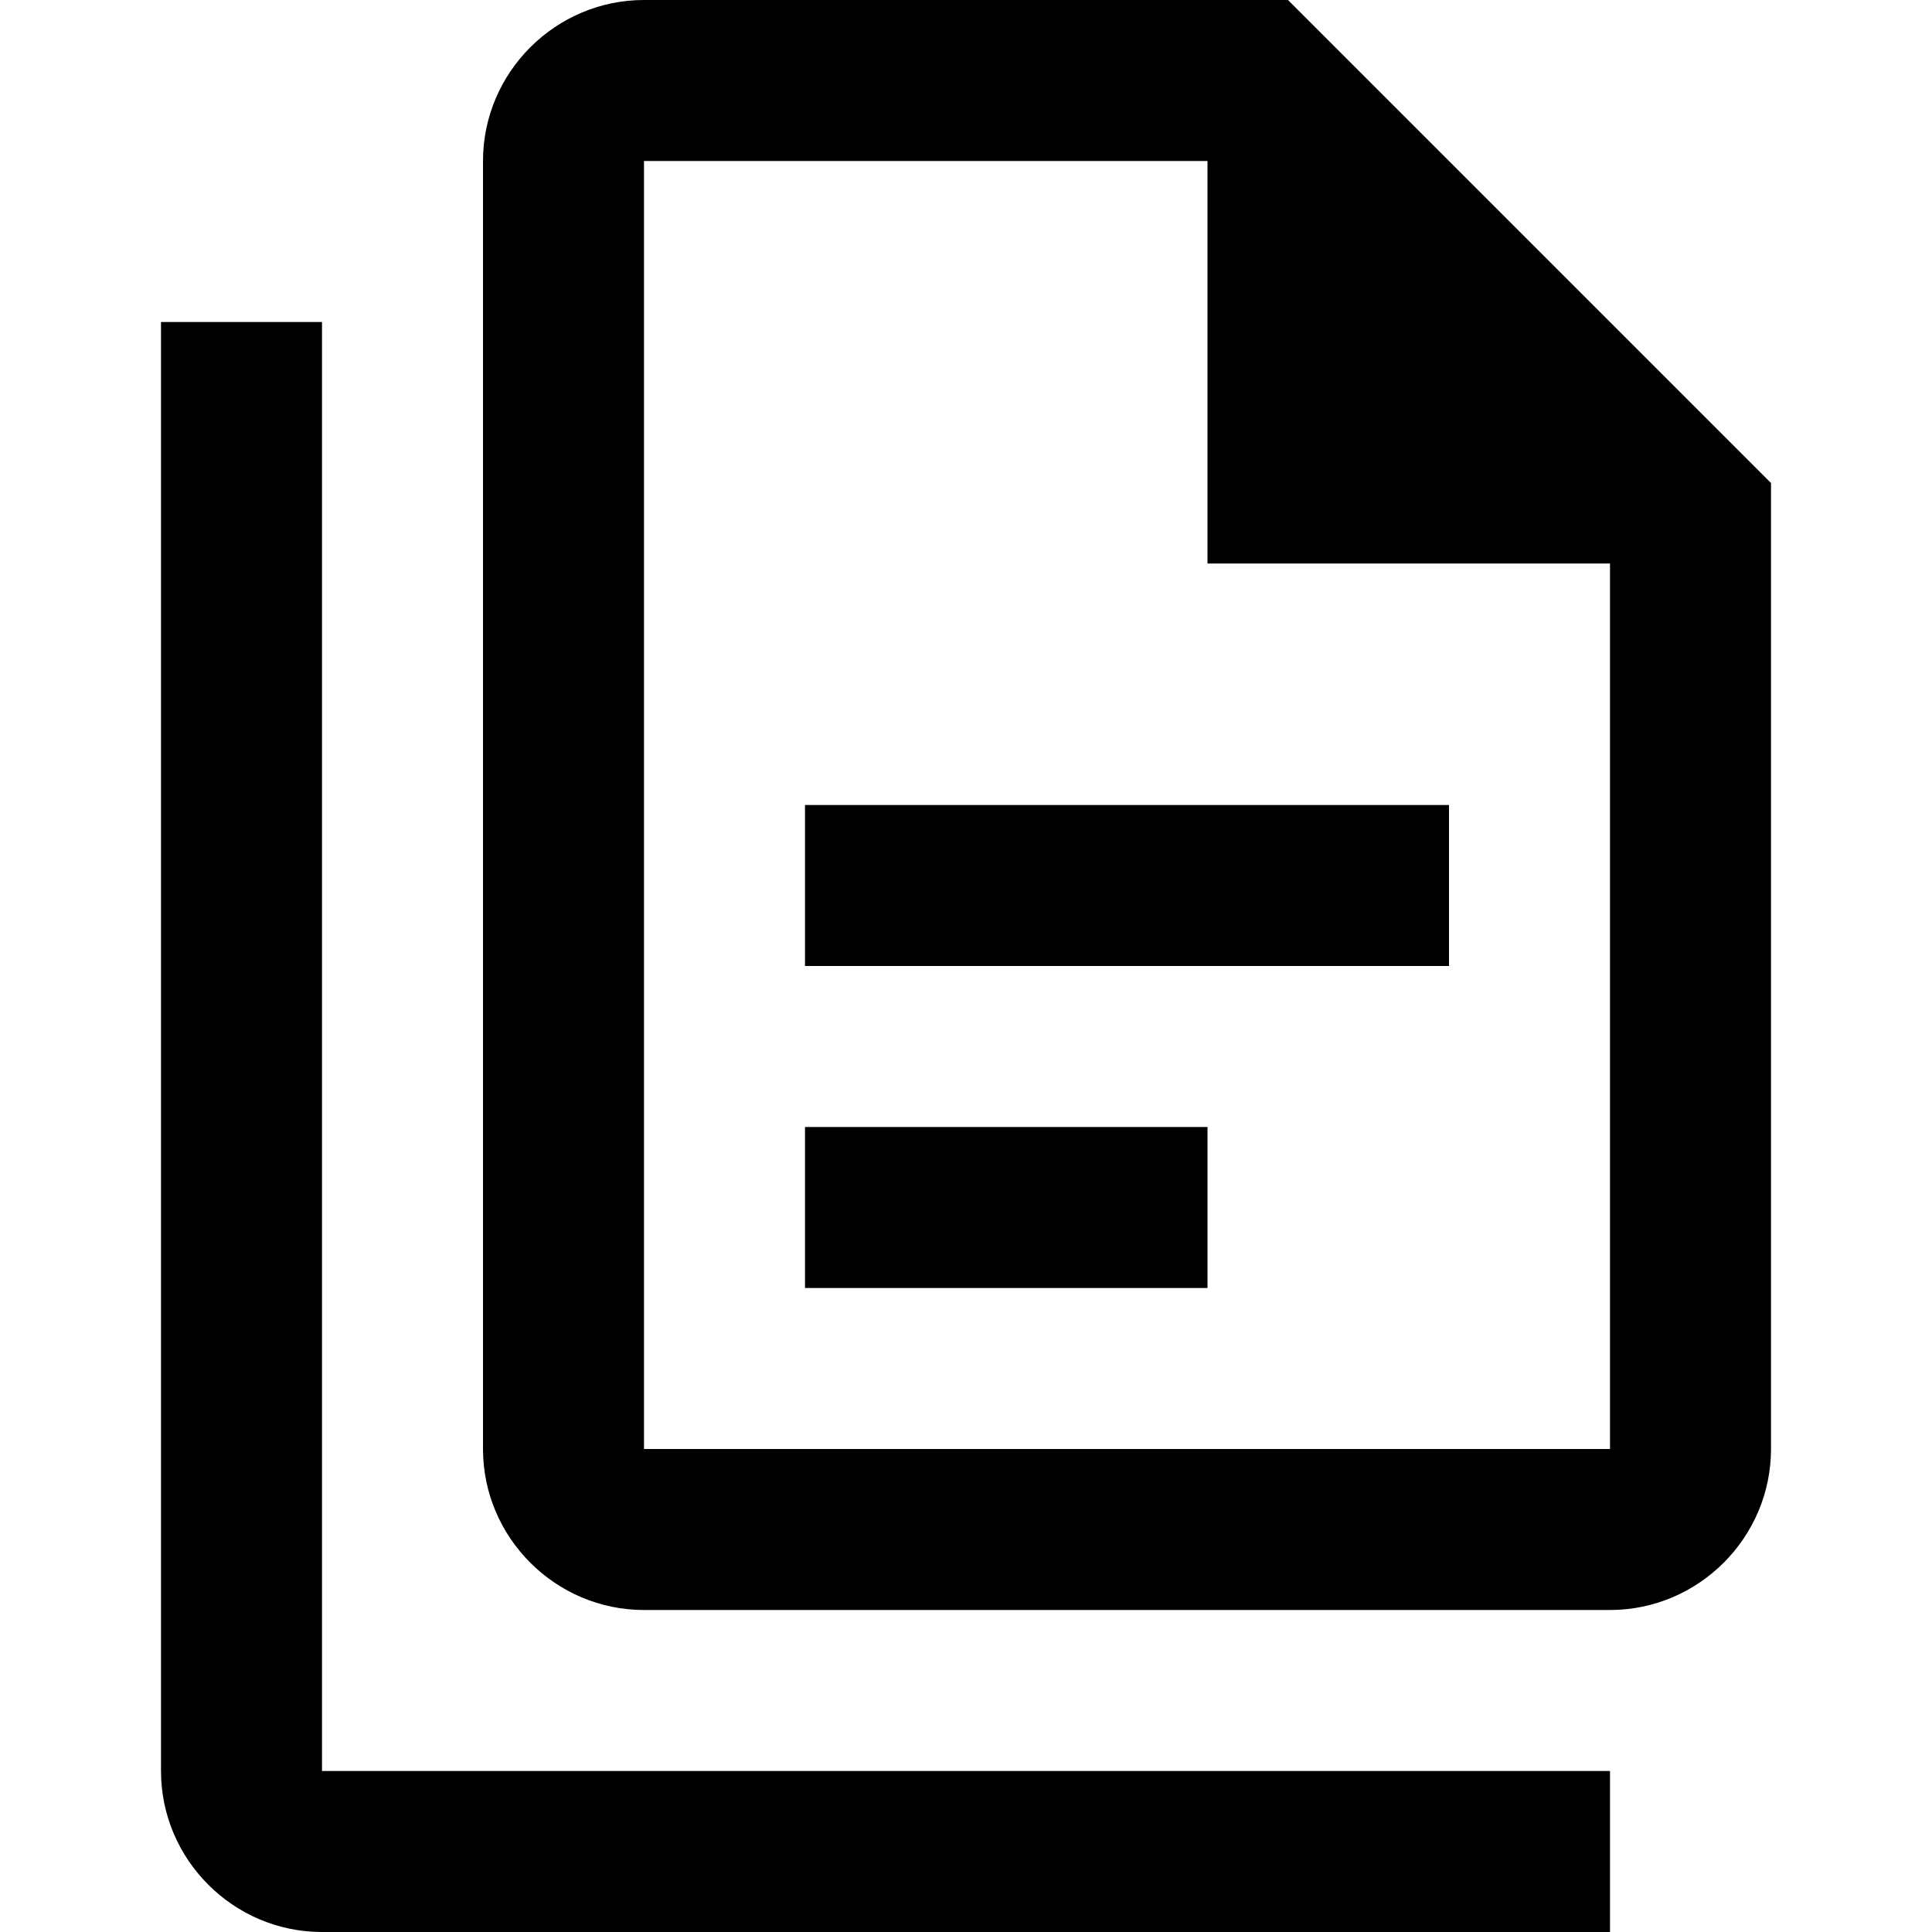
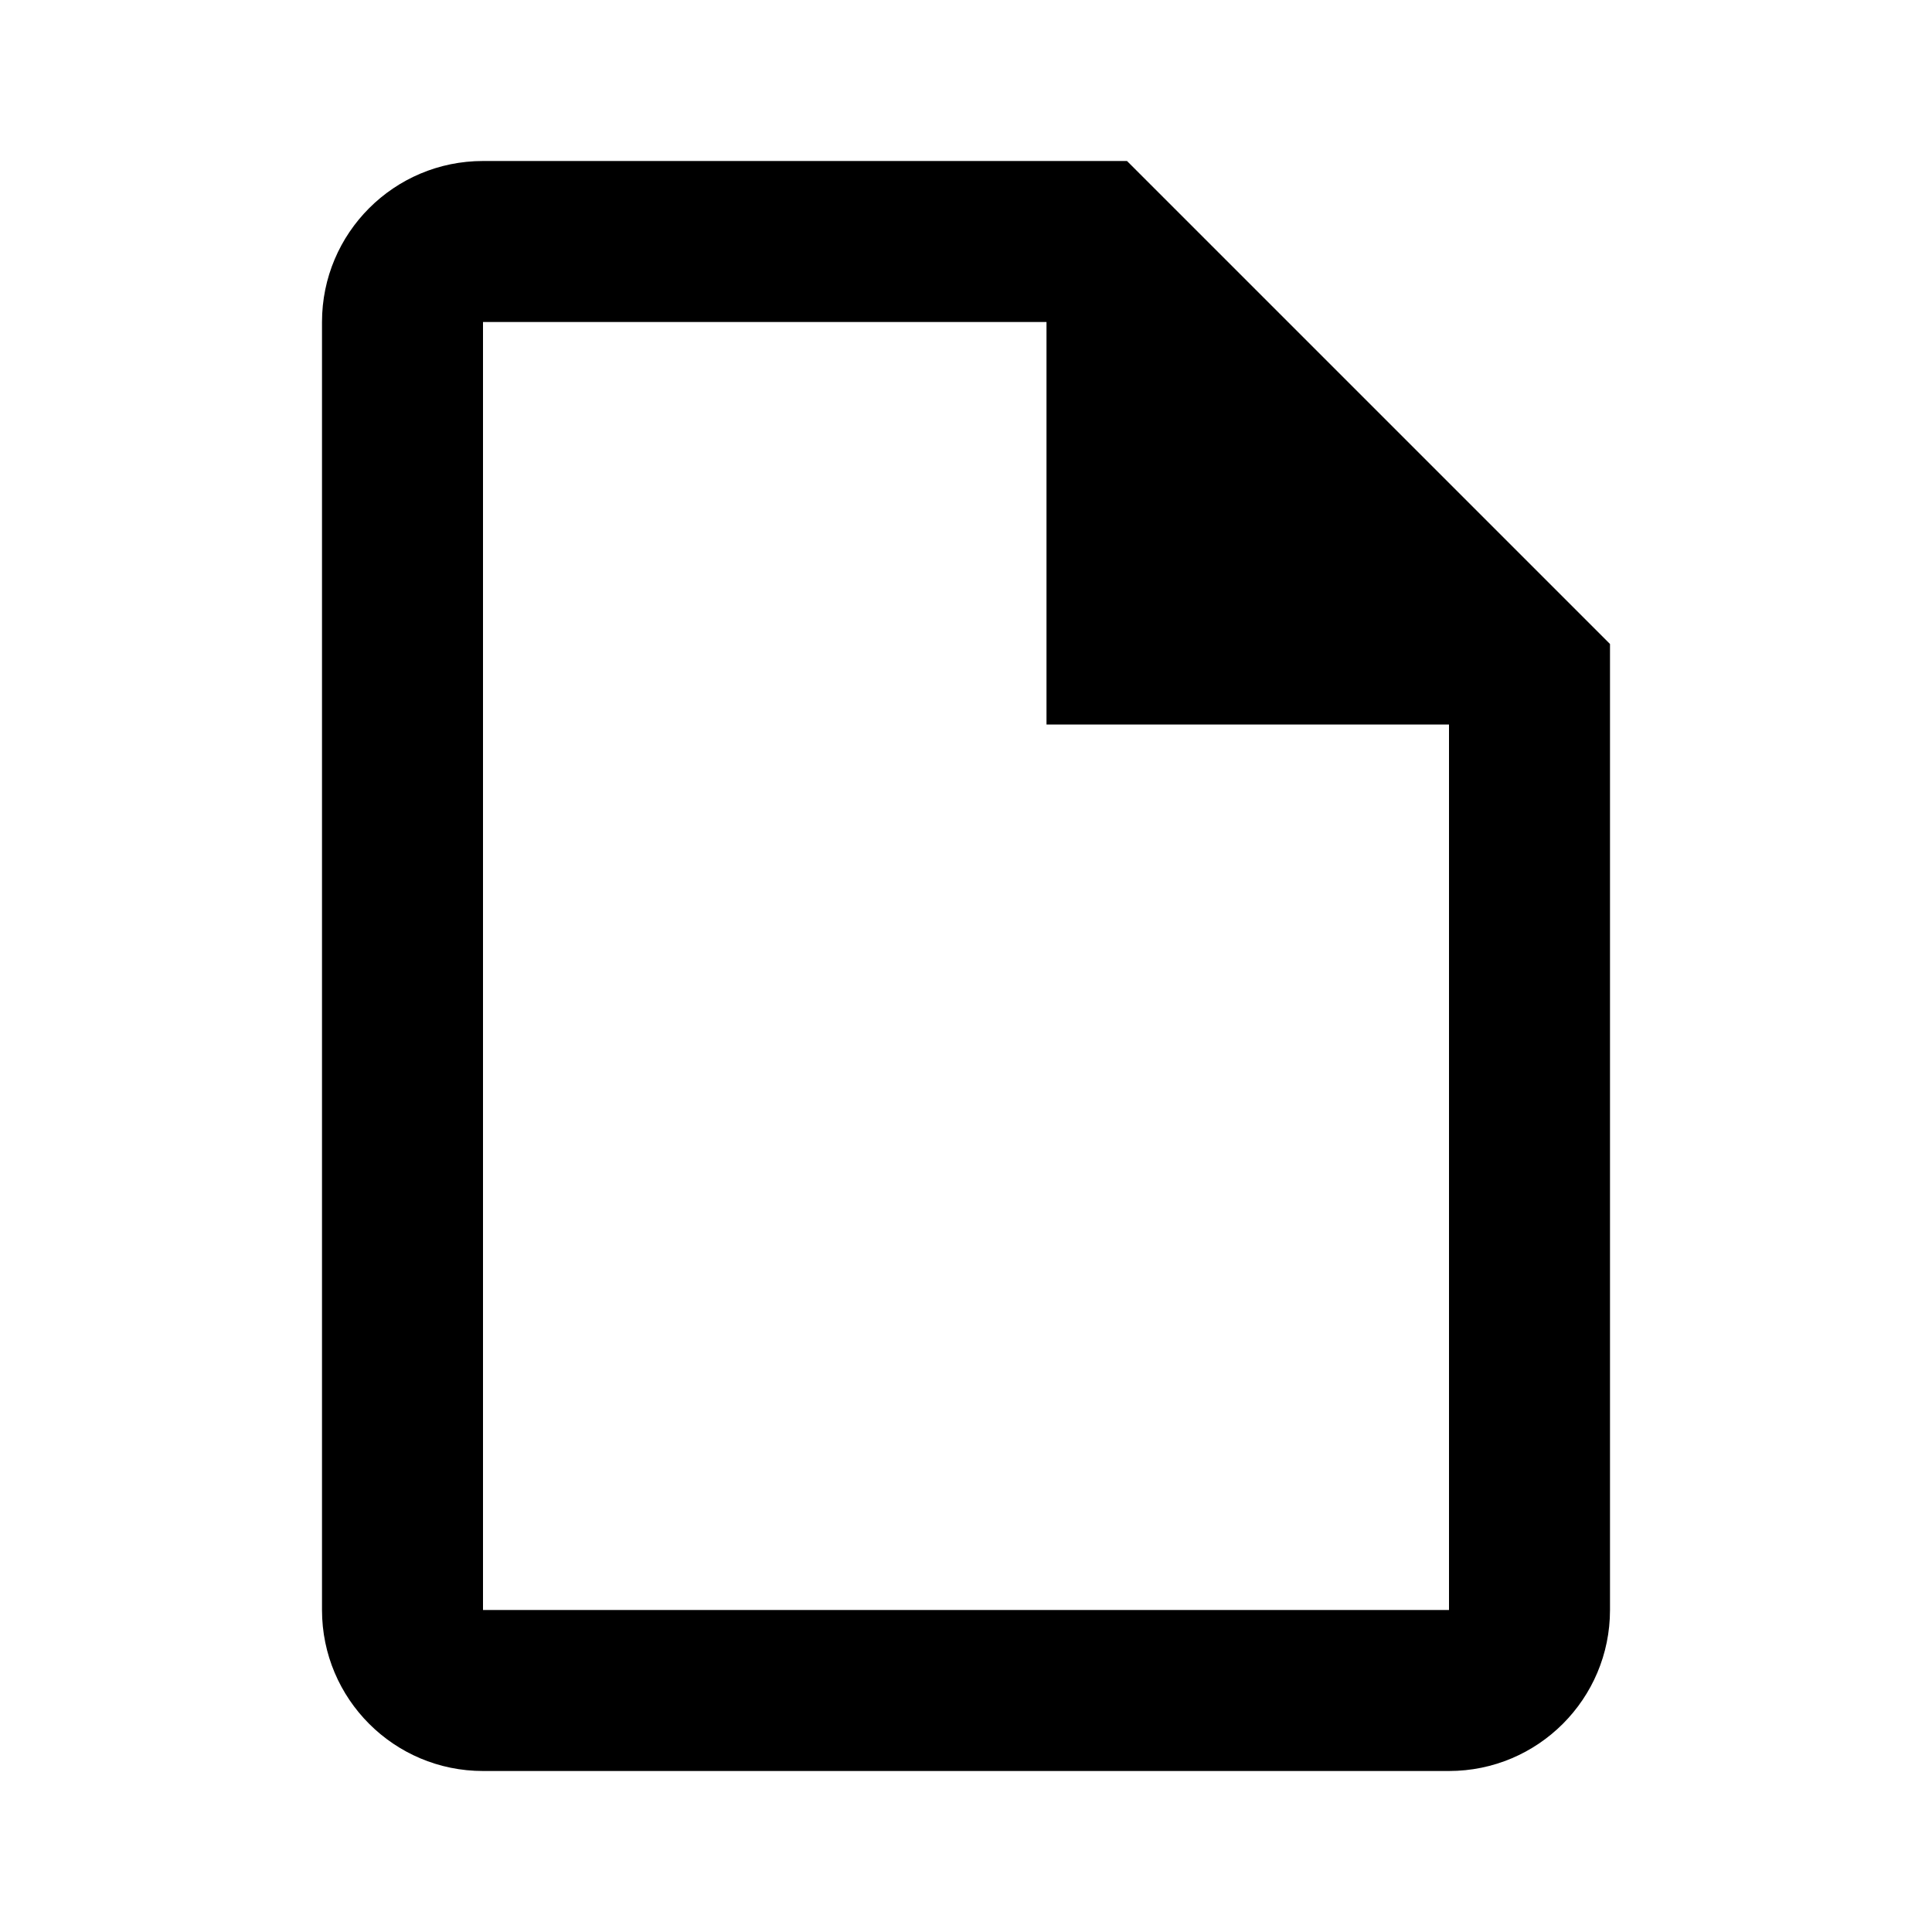
<svg xmlns="http://www.w3.org/2000/svg" version="1.1" width="24" height="24" viewBox="0 0 24 24">
-   <path d="M16 0H8C6.9 0 6 .9 6 2V18C6 19.1 6.9 20 8 20H20C21.1 20 22 19.1 22 18V6L16 0M20 18H8V2H15V7H20V18M4 4V22H20V24H4C2.9 24 2 23.1 2 22V4H4M10 10V12H18V10H10M10 14V16H15V14H10Z" />
+   <path d="M14,2H6A2,2 0 0,0 4,4V20A2,2 0 0,0 6,22H18A2,2 0 0,0 20,20V8L14,2M18,20H6V4H13V9H18V20Z" />
</svg>
